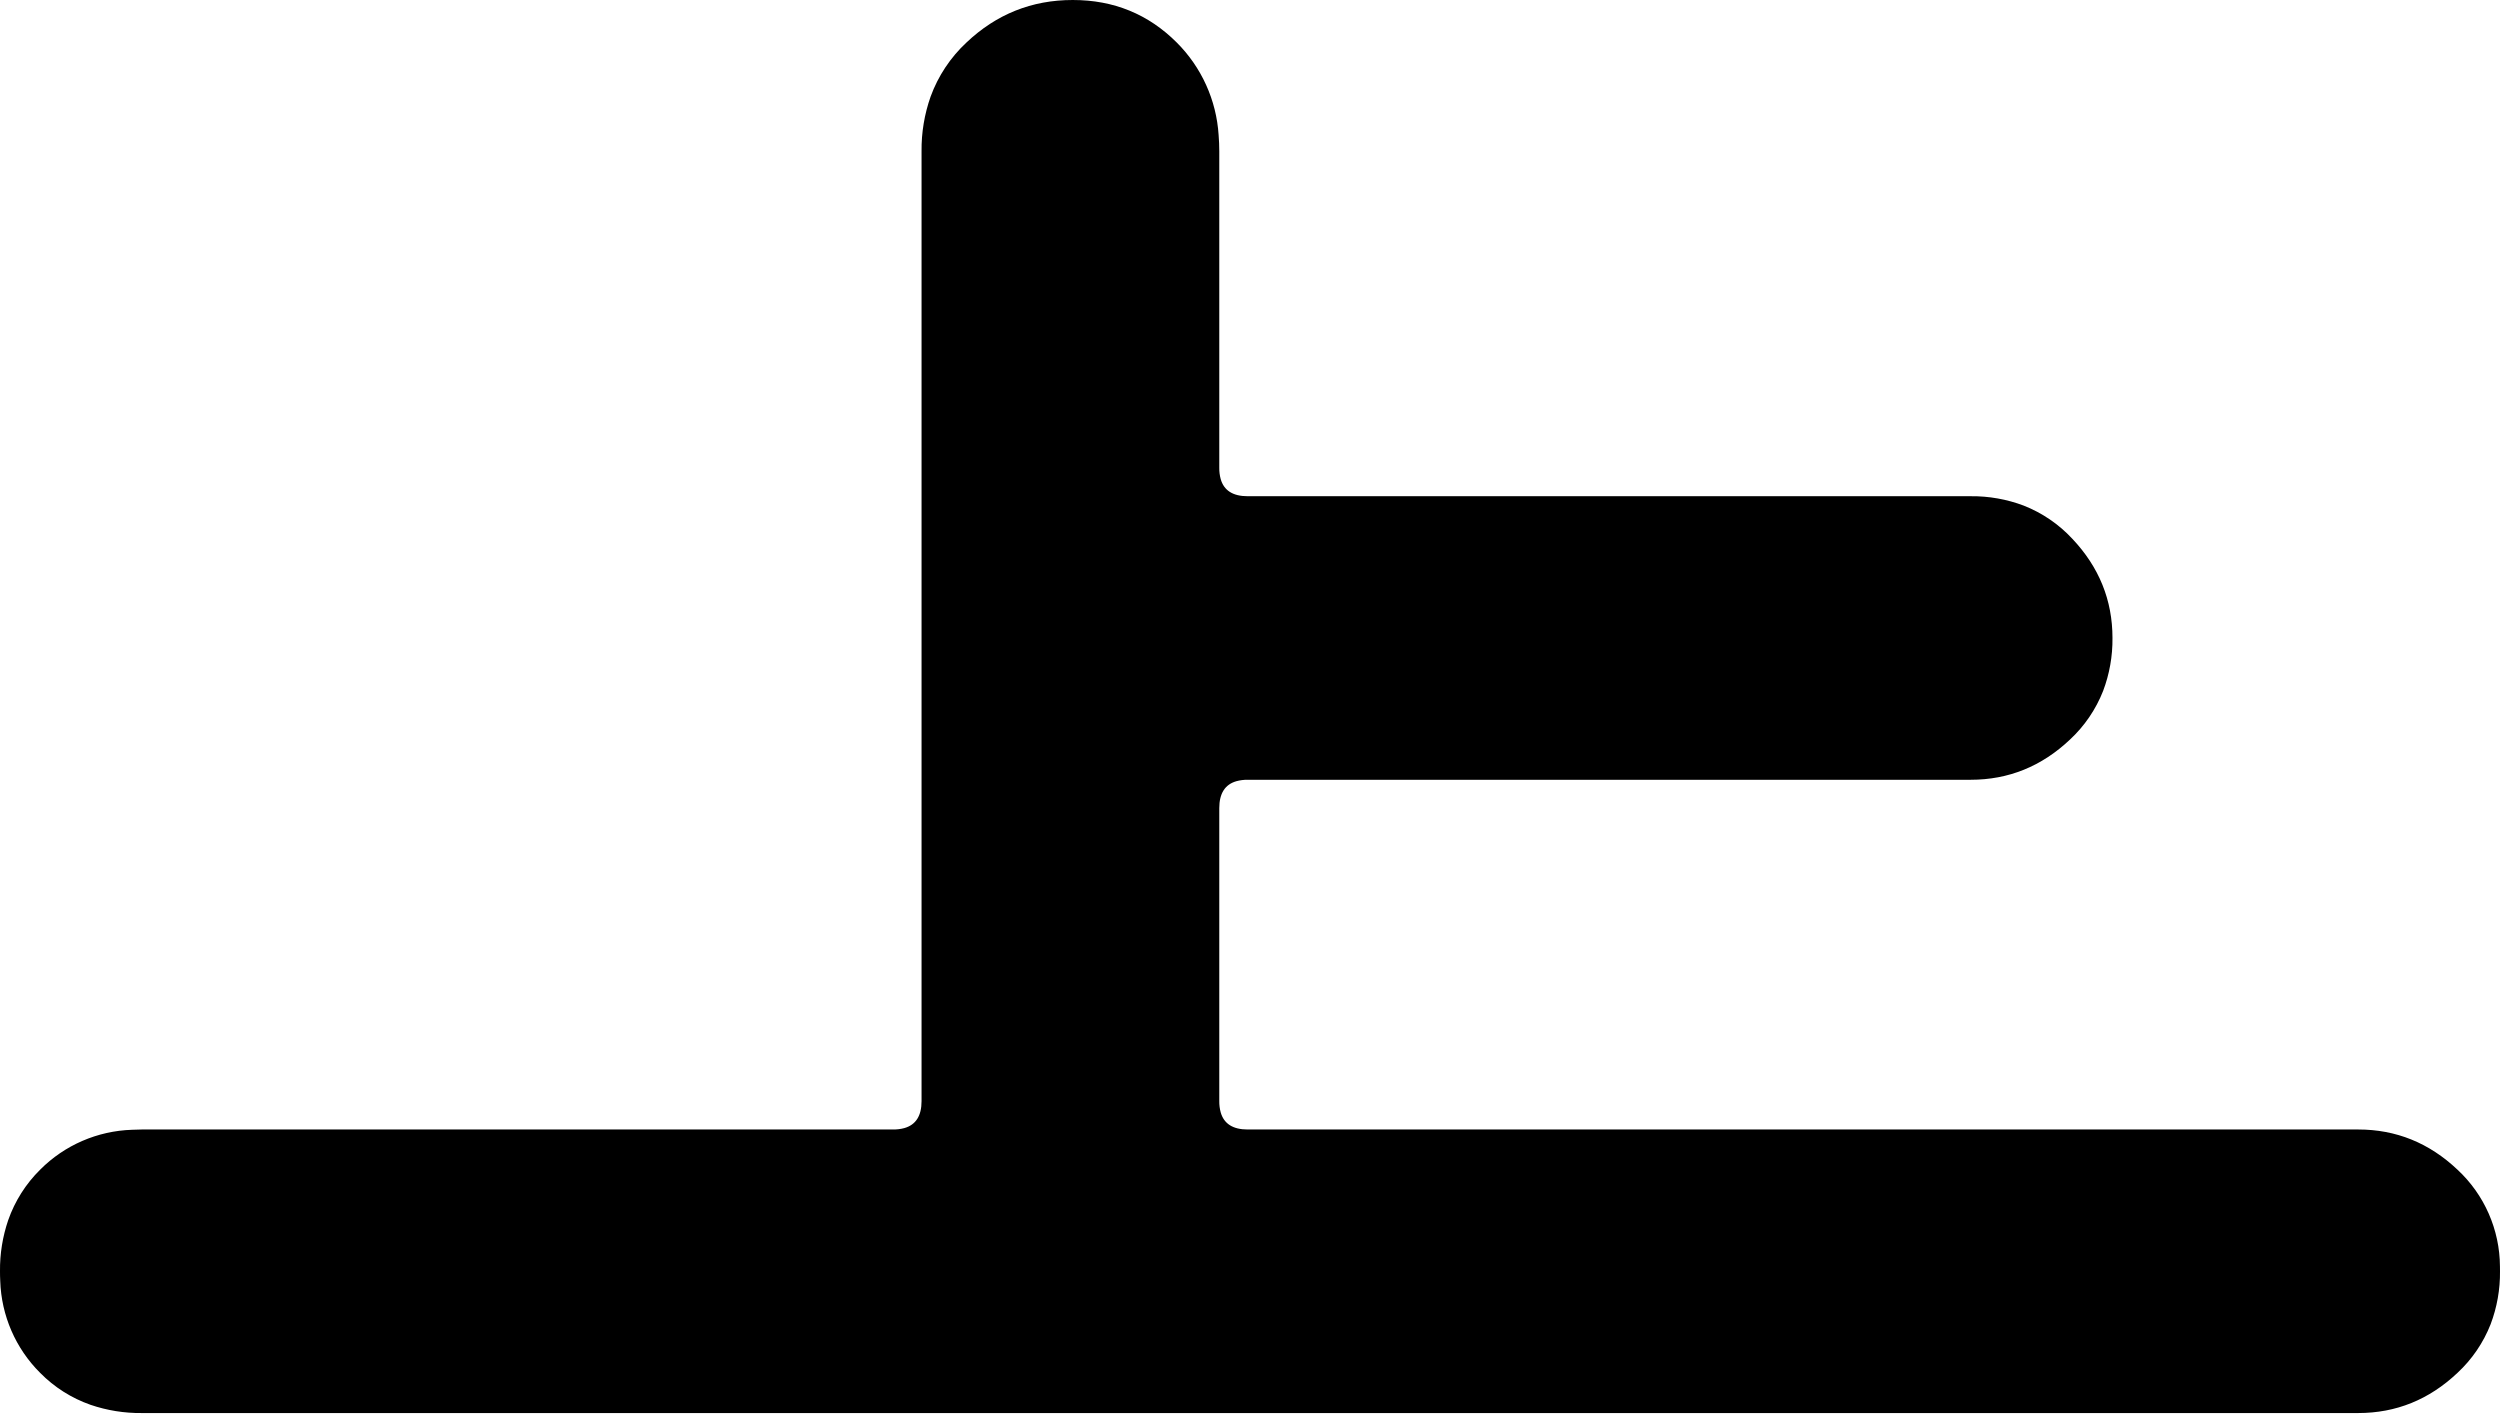
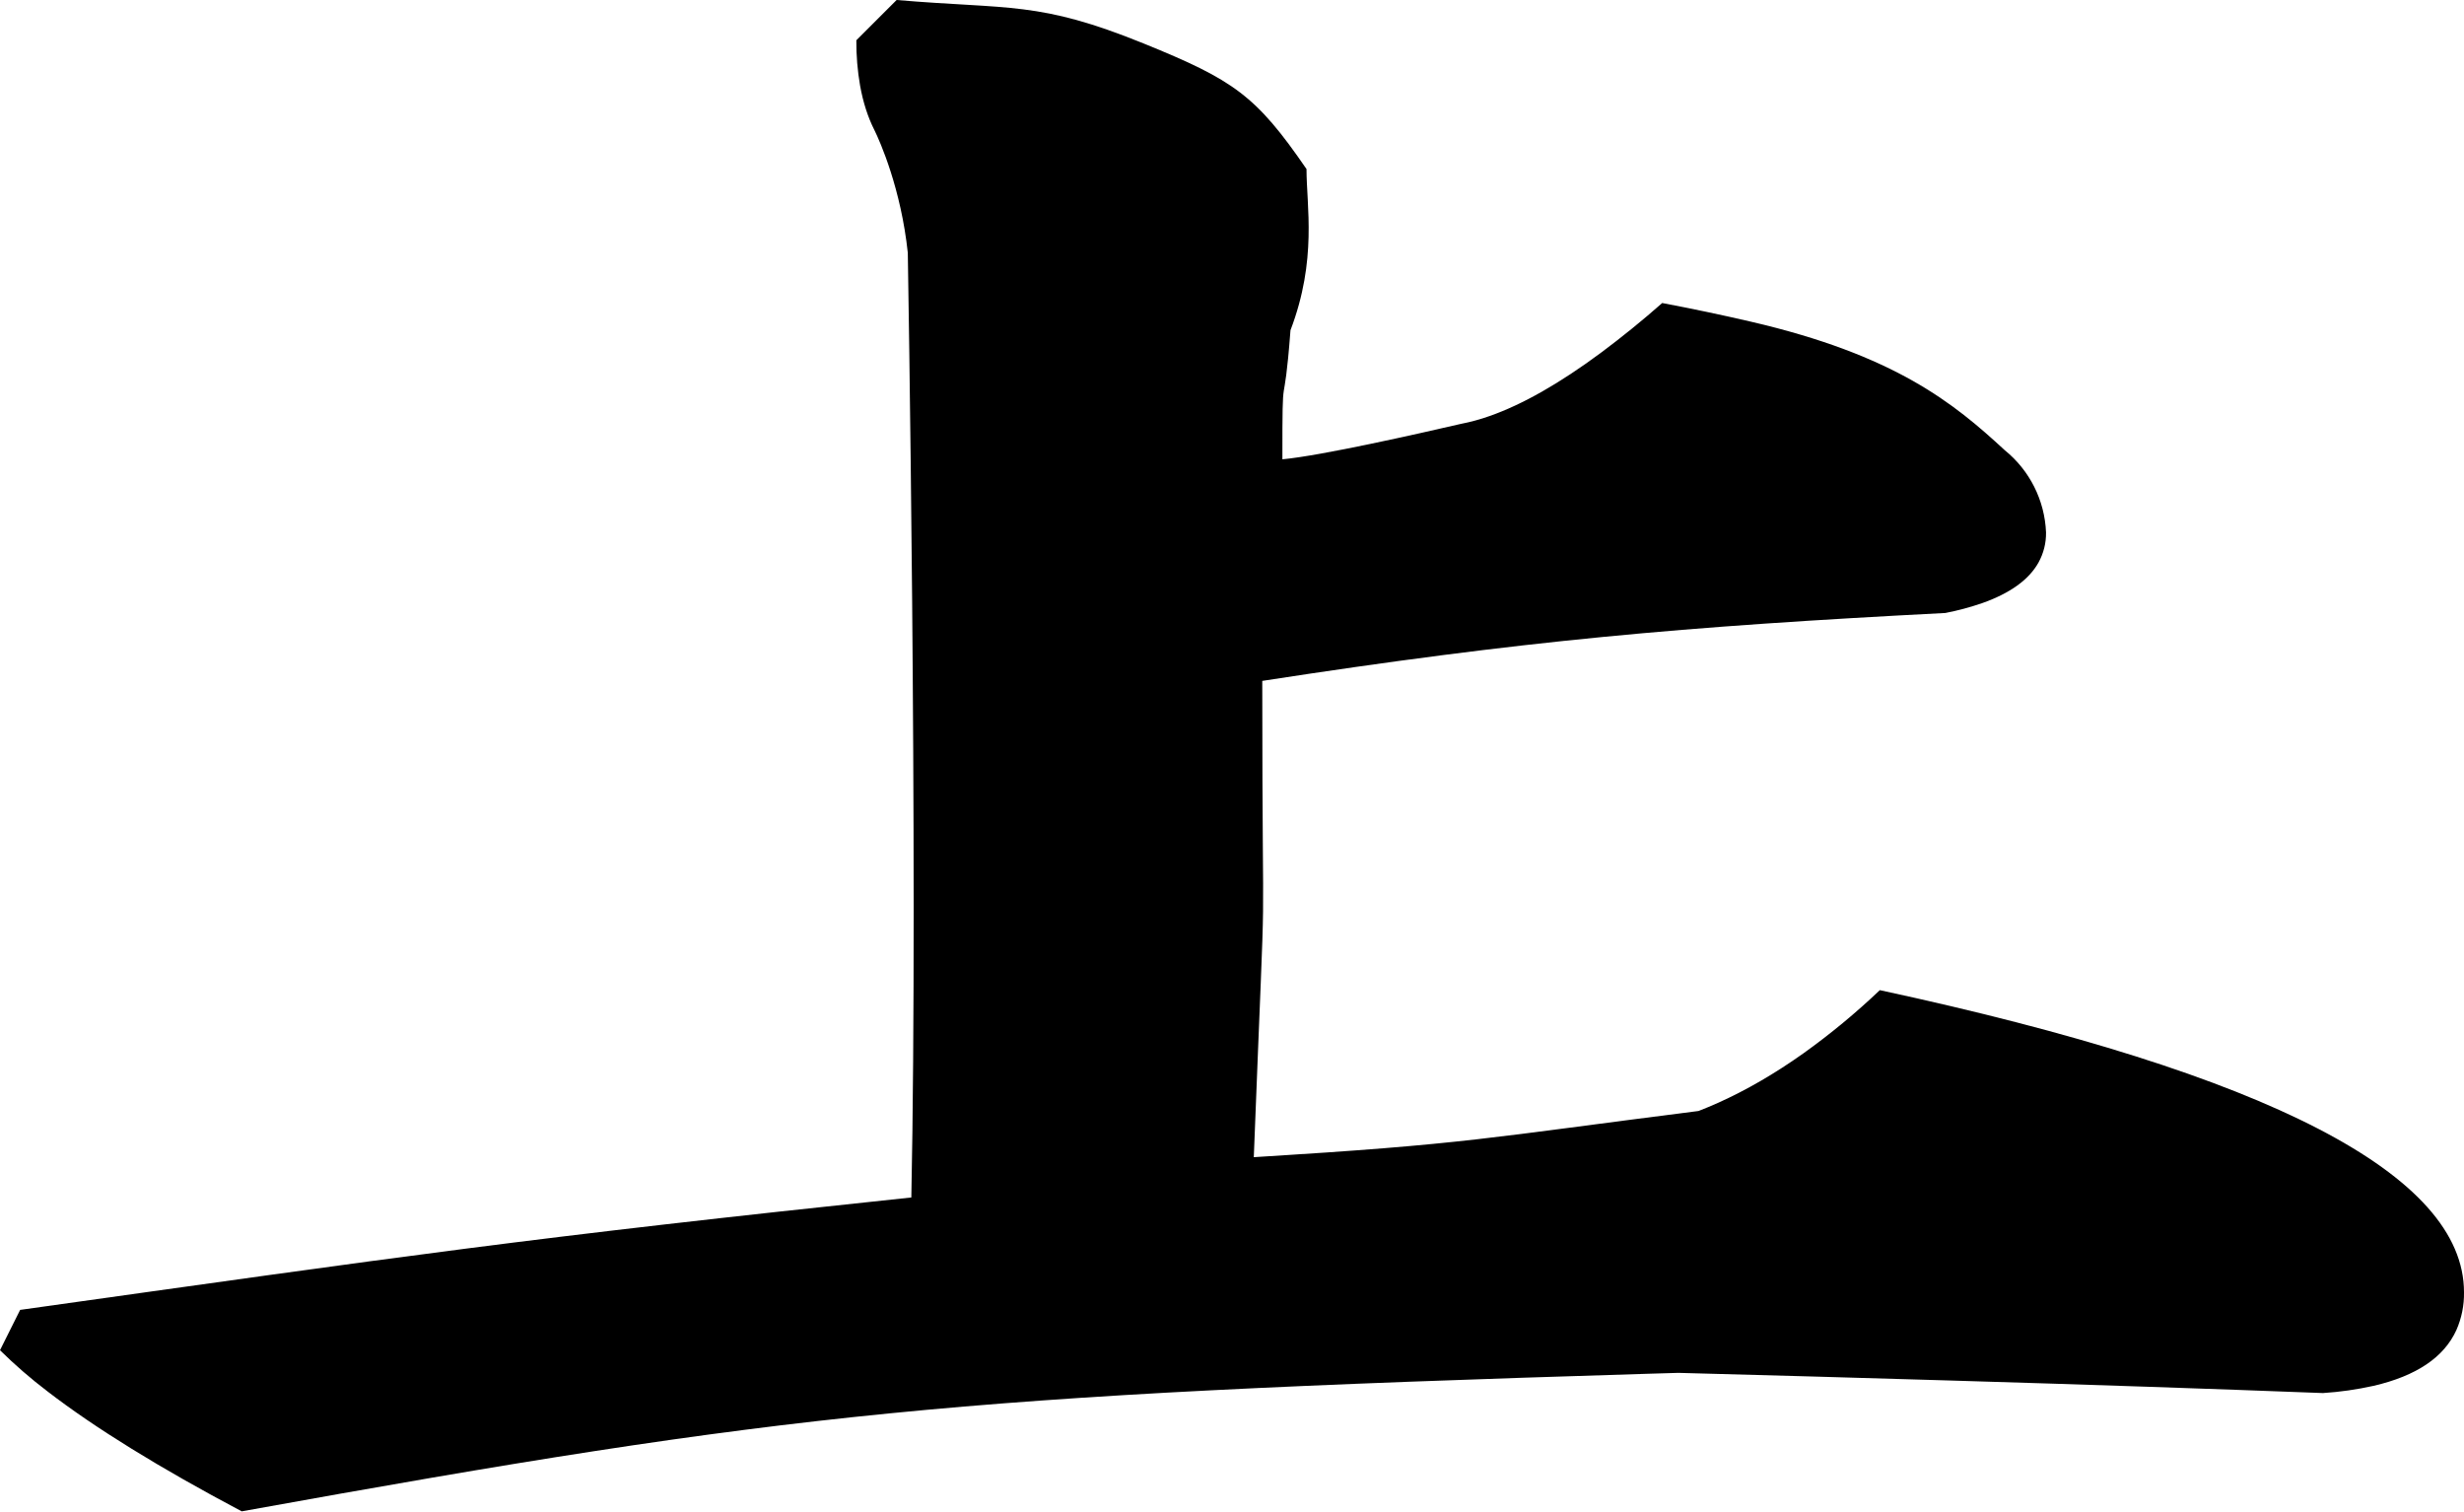
- <svg xmlns="http://www.w3.org/2000/svg" viewBox="135.544 607.459 52.9 29.9" width="52.9" height="29.9">
-   <path d="M 185.444 637.359 L 138.544 637.359 C 138.175 637.363 137.809 637.304 137.46 637.185 C 137.058 637.044 136.693 636.813 136.394 636.509 C 135.874 635.992 135.572 635.295 135.549 634.562 C 135.545 634.495 135.544 634.427 135.544 634.359 C 135.54 633.991 135.599 633.625 135.718 633.276 C 135.859 632.874 136.09 632.509 136.394 632.209 C 136.911 631.689 137.608 631.388 138.341 631.365 C 138.409 631.361 138.476 631.359 138.544 631.359 L 154.444 631.359 C 154.524 631.36 154.604 631.35 154.681 631.329 C 154.923 631.26 155.044 631.07 155.044 630.759 L 155.044 610.659 C 155.04 610.265 155.105 609.874 155.236 609.502 C 155.395 609.067 155.655 608.675 155.994 608.359 C 156.627 607.759 157.377 607.459 158.244 607.459 C 159.111 607.459 159.844 607.759 160.444 608.359 C 160.968 608.882 161.283 609.578 161.33 610.317 C 161.339 610.431 161.344 610.545 161.344 610.659 L 161.344 617.359 C 161.343 617.439 161.353 617.52 161.374 617.597 C 161.443 617.838 161.633 617.959 161.944 617.959 L 177.244 617.959 C 177.626 617.955 178.006 618.022 178.364 618.157 C 178.756 618.311 179.108 618.551 179.394 618.859 C 179.961 619.459 180.244 620.159 180.244 620.959 C 180.248 621.342 180.181 621.721 180.046 622.079 C 179.892 622.471 179.652 622.823 179.344 623.109 C 178.744 623.676 178.044 623.959 177.244 623.959 L 161.944 623.959 C 161.864 623.958 161.784 623.968 161.707 623.989 C 161.465 624.058 161.344 624.248 161.344 624.559 L 161.344 630.759 C 161.343 630.839 161.353 630.92 161.374 630.997 C 161.443 631.238 161.633 631.359 161.944 631.359 L 185.444 631.359 C 186.244 631.359 186.944 631.642 187.544 632.209 C 188.114 632.738 188.439 633.48 188.443 634.258 C 188.444 634.292 188.444 634.325 188.444 634.359 C 188.448 634.742 188.381 635.121 188.246 635.479 C 188.092 635.871 187.852 636.223 187.544 636.509 C 186.944 637.076 186.244 637.359 185.444 637.359 Z" id="path-14" />
+ <svg xmlns="http://www.w3.org/2000/svg" viewBox="152.736 573.26 45.393 27.841" width="45.393px" height="27.841px">
+   <path d="M 169.254 573.26 C 171.347 573.438 171.866 573.274 173.812 574.064 C 175.466 574.736 175.874 575.018 176.805 576.374 C 176.805 577.055 177.005 578.044 176.51 579.343 C 176.381 581.042 176.359 579.834 176.361 581.721 C 177.075 581.655 178.879 581.247 179.647 581.069 C 179.828 581.034 180.007 580.985 180.181 580.923 C 180.785 580.711 181.467 580.323 182.228 579.759 C 182.617 579.469 182.994 579.163 183.358 578.842 C 183.902 578.945 184.445 579.059 184.985 579.184 C 187.652 579.802 188.731 580.688 189.668 581.553 C 190.128 581.925 190.405 582.477 190.429 583.068 C 190.432 583.262 190.384 583.453 190.29 583.623 C 190.113 583.94 189.766 584.189 189.251 584.371 C 189.03 584.447 188.804 584.508 188.574 584.552 C 183.728 584.802 180.786 585.063 175.99 585.803 C 175.99 591.802 176.081 588.206 175.834 594.577 C 179.803 594.334 180.082 594.226 184.027 593.726 C 184.149 593.679 184.27 593.628 184.389 593.575 C 184.912 593.34 185.435 593.036 185.958 592.665 C 186.454 592.31 186.925 591.921 187.367 591.5 C 194.542 593.046 198.129 594.901 198.129 597.066 C 198.133 597.305 198.085 597.542 197.989 597.761 C 197.76 598.264 197.252 598.606 196.463 598.789 C 196.156 598.857 195.845 598.902 195.531 598.922 C 193.521 598.845 191.221 598.767 188.631 598.69 C 186.973 598.64 185.314 598.594 183.656 598.55 C 183.453 598.556 183.251 598.562 183.048 598.568 C 170.305 598.957 167.296 599.275 157.189 601.101 C 155.678 600.301 154.486 599.565 153.613 598.893 C 153.305 598.659 153.012 598.405 152.736 598.133 L 153.107 597.39 C 160.158 596.401 162.474 596.061 169.525 595.319 C 169.651 589.134 169.46 577.918 169.46 577.918 C 169.336 576.743 168.949 575.867 168.844 575.655 C 168.723 575.416 168.636 575.143 168.581 574.838 C 168.533 574.562 168.51 574.282 168.512 574.002 L 169.254 573.26 Z" id="path-66" vector-effect="non-scaling-stroke" transform="matrix(1, 0, 0, 1, 3.552713678800501e-15, 0)" />
</svg>
